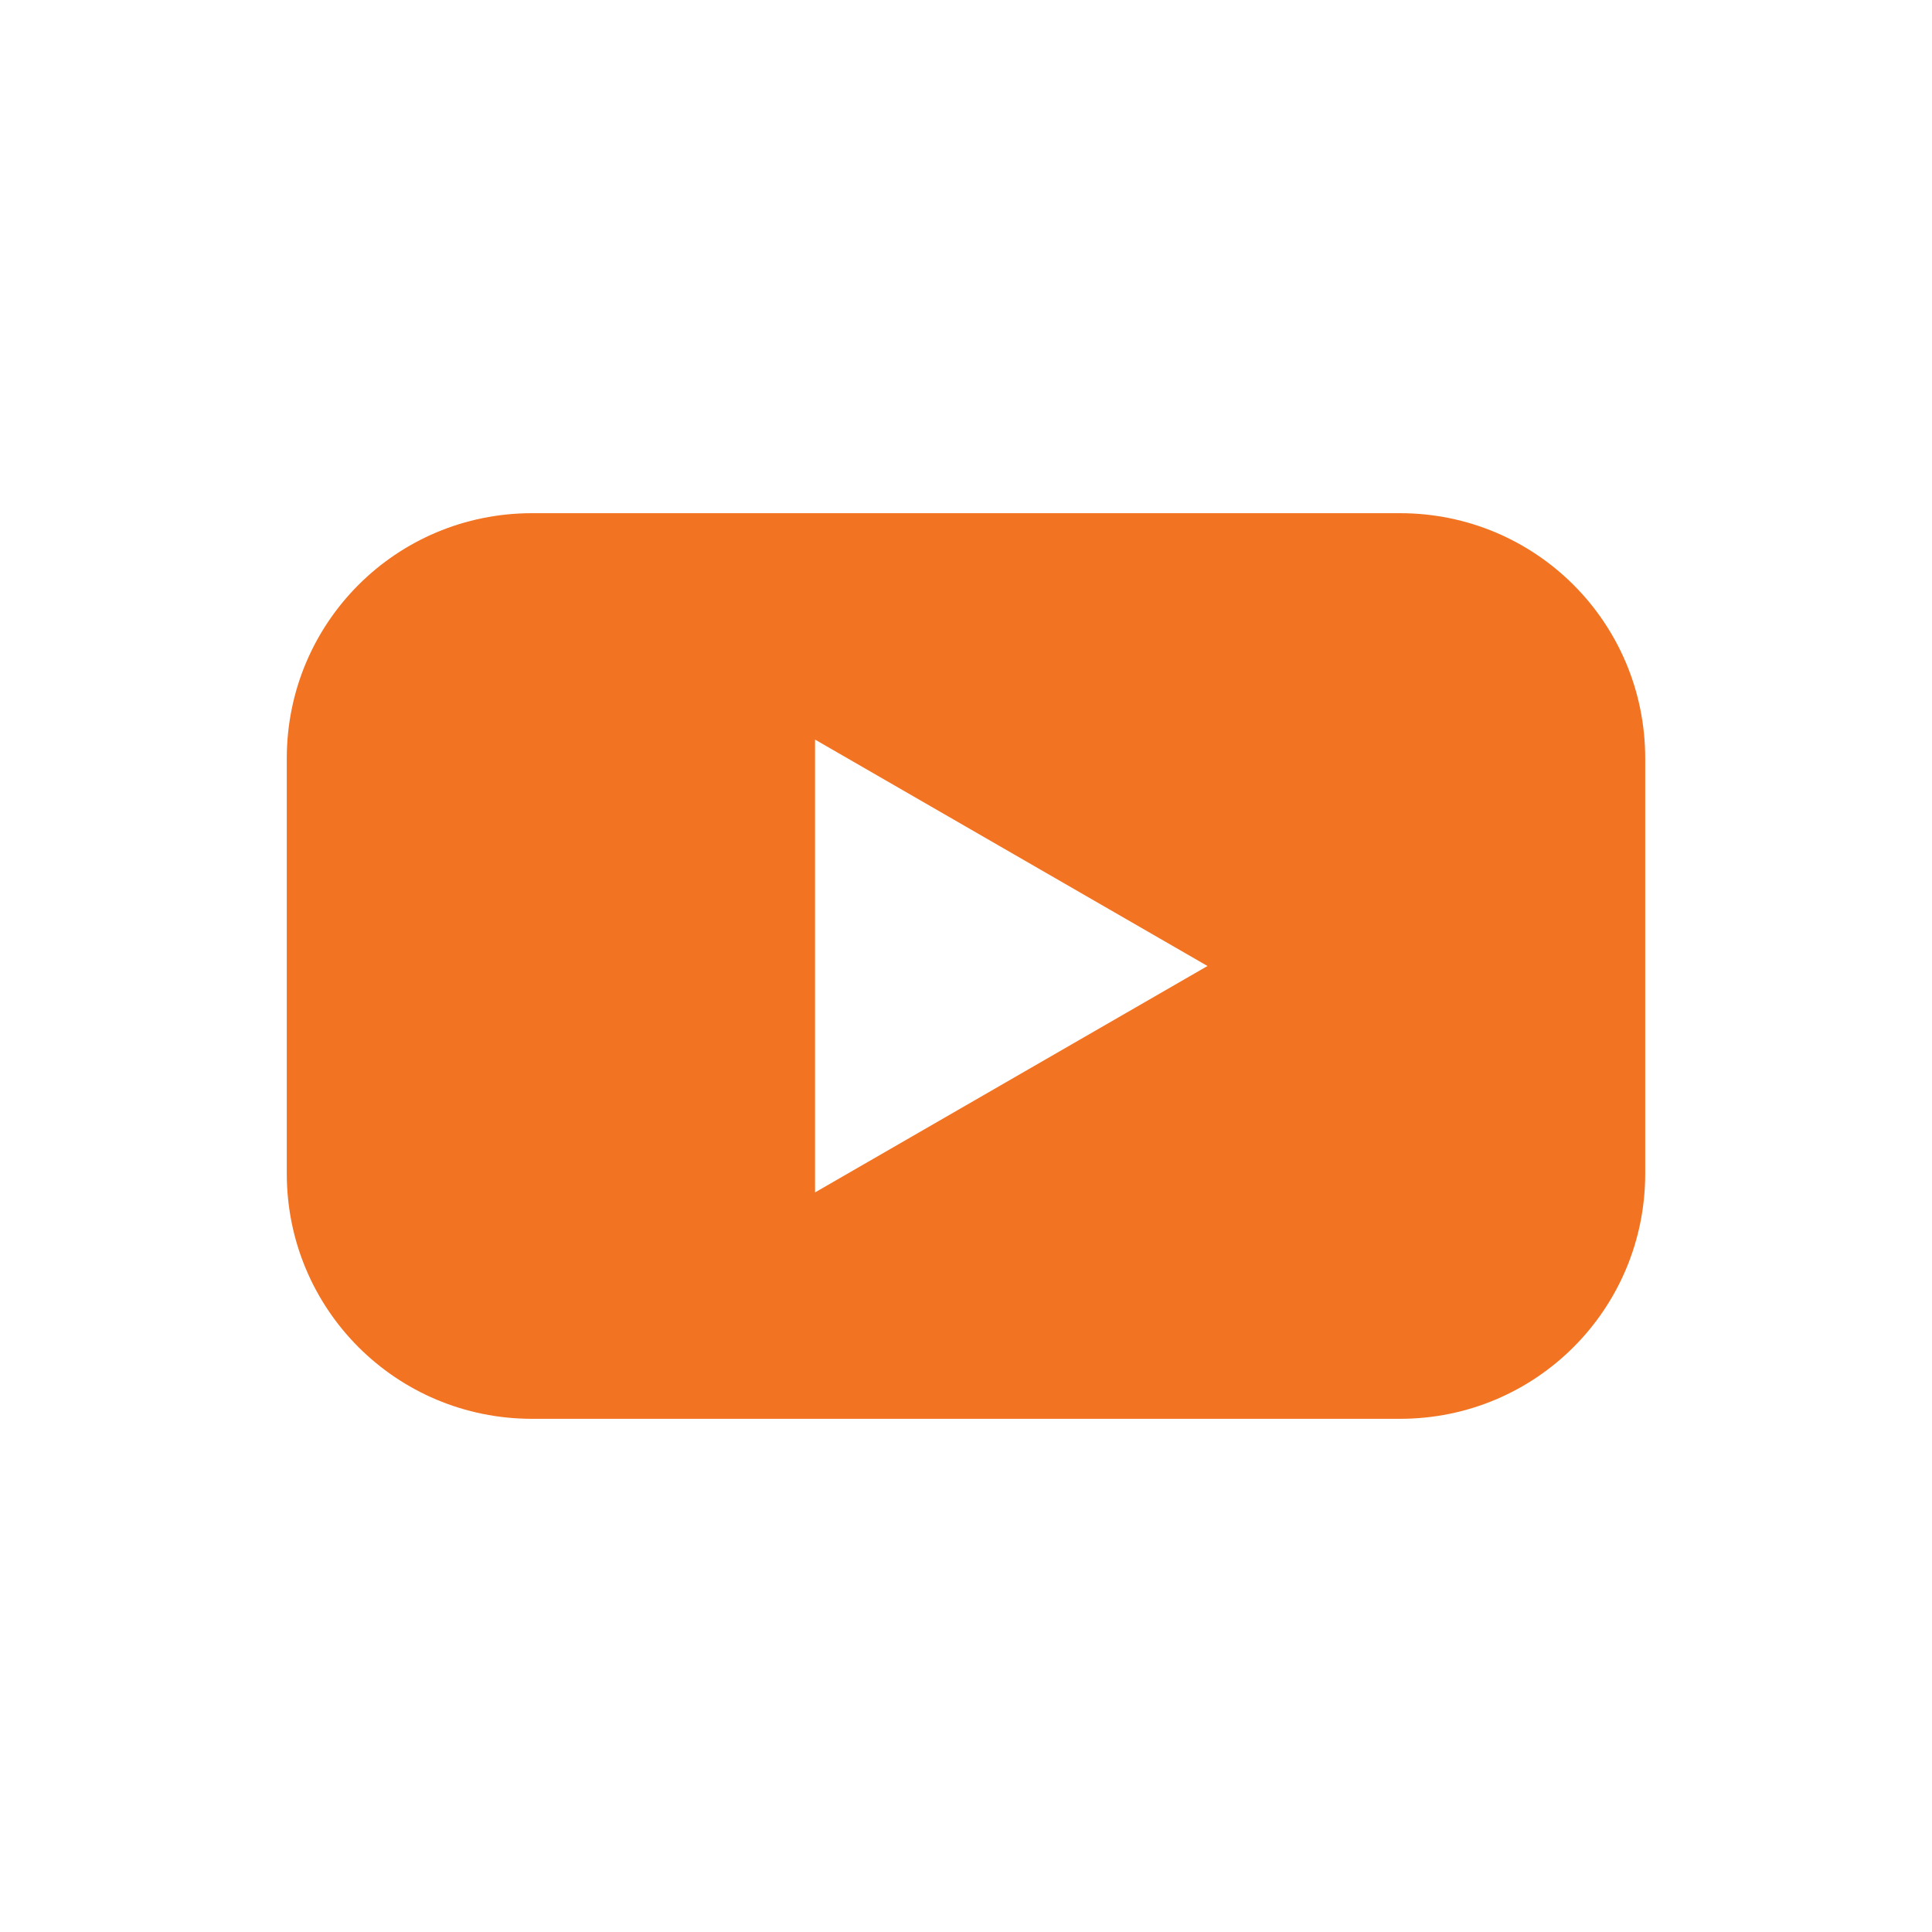
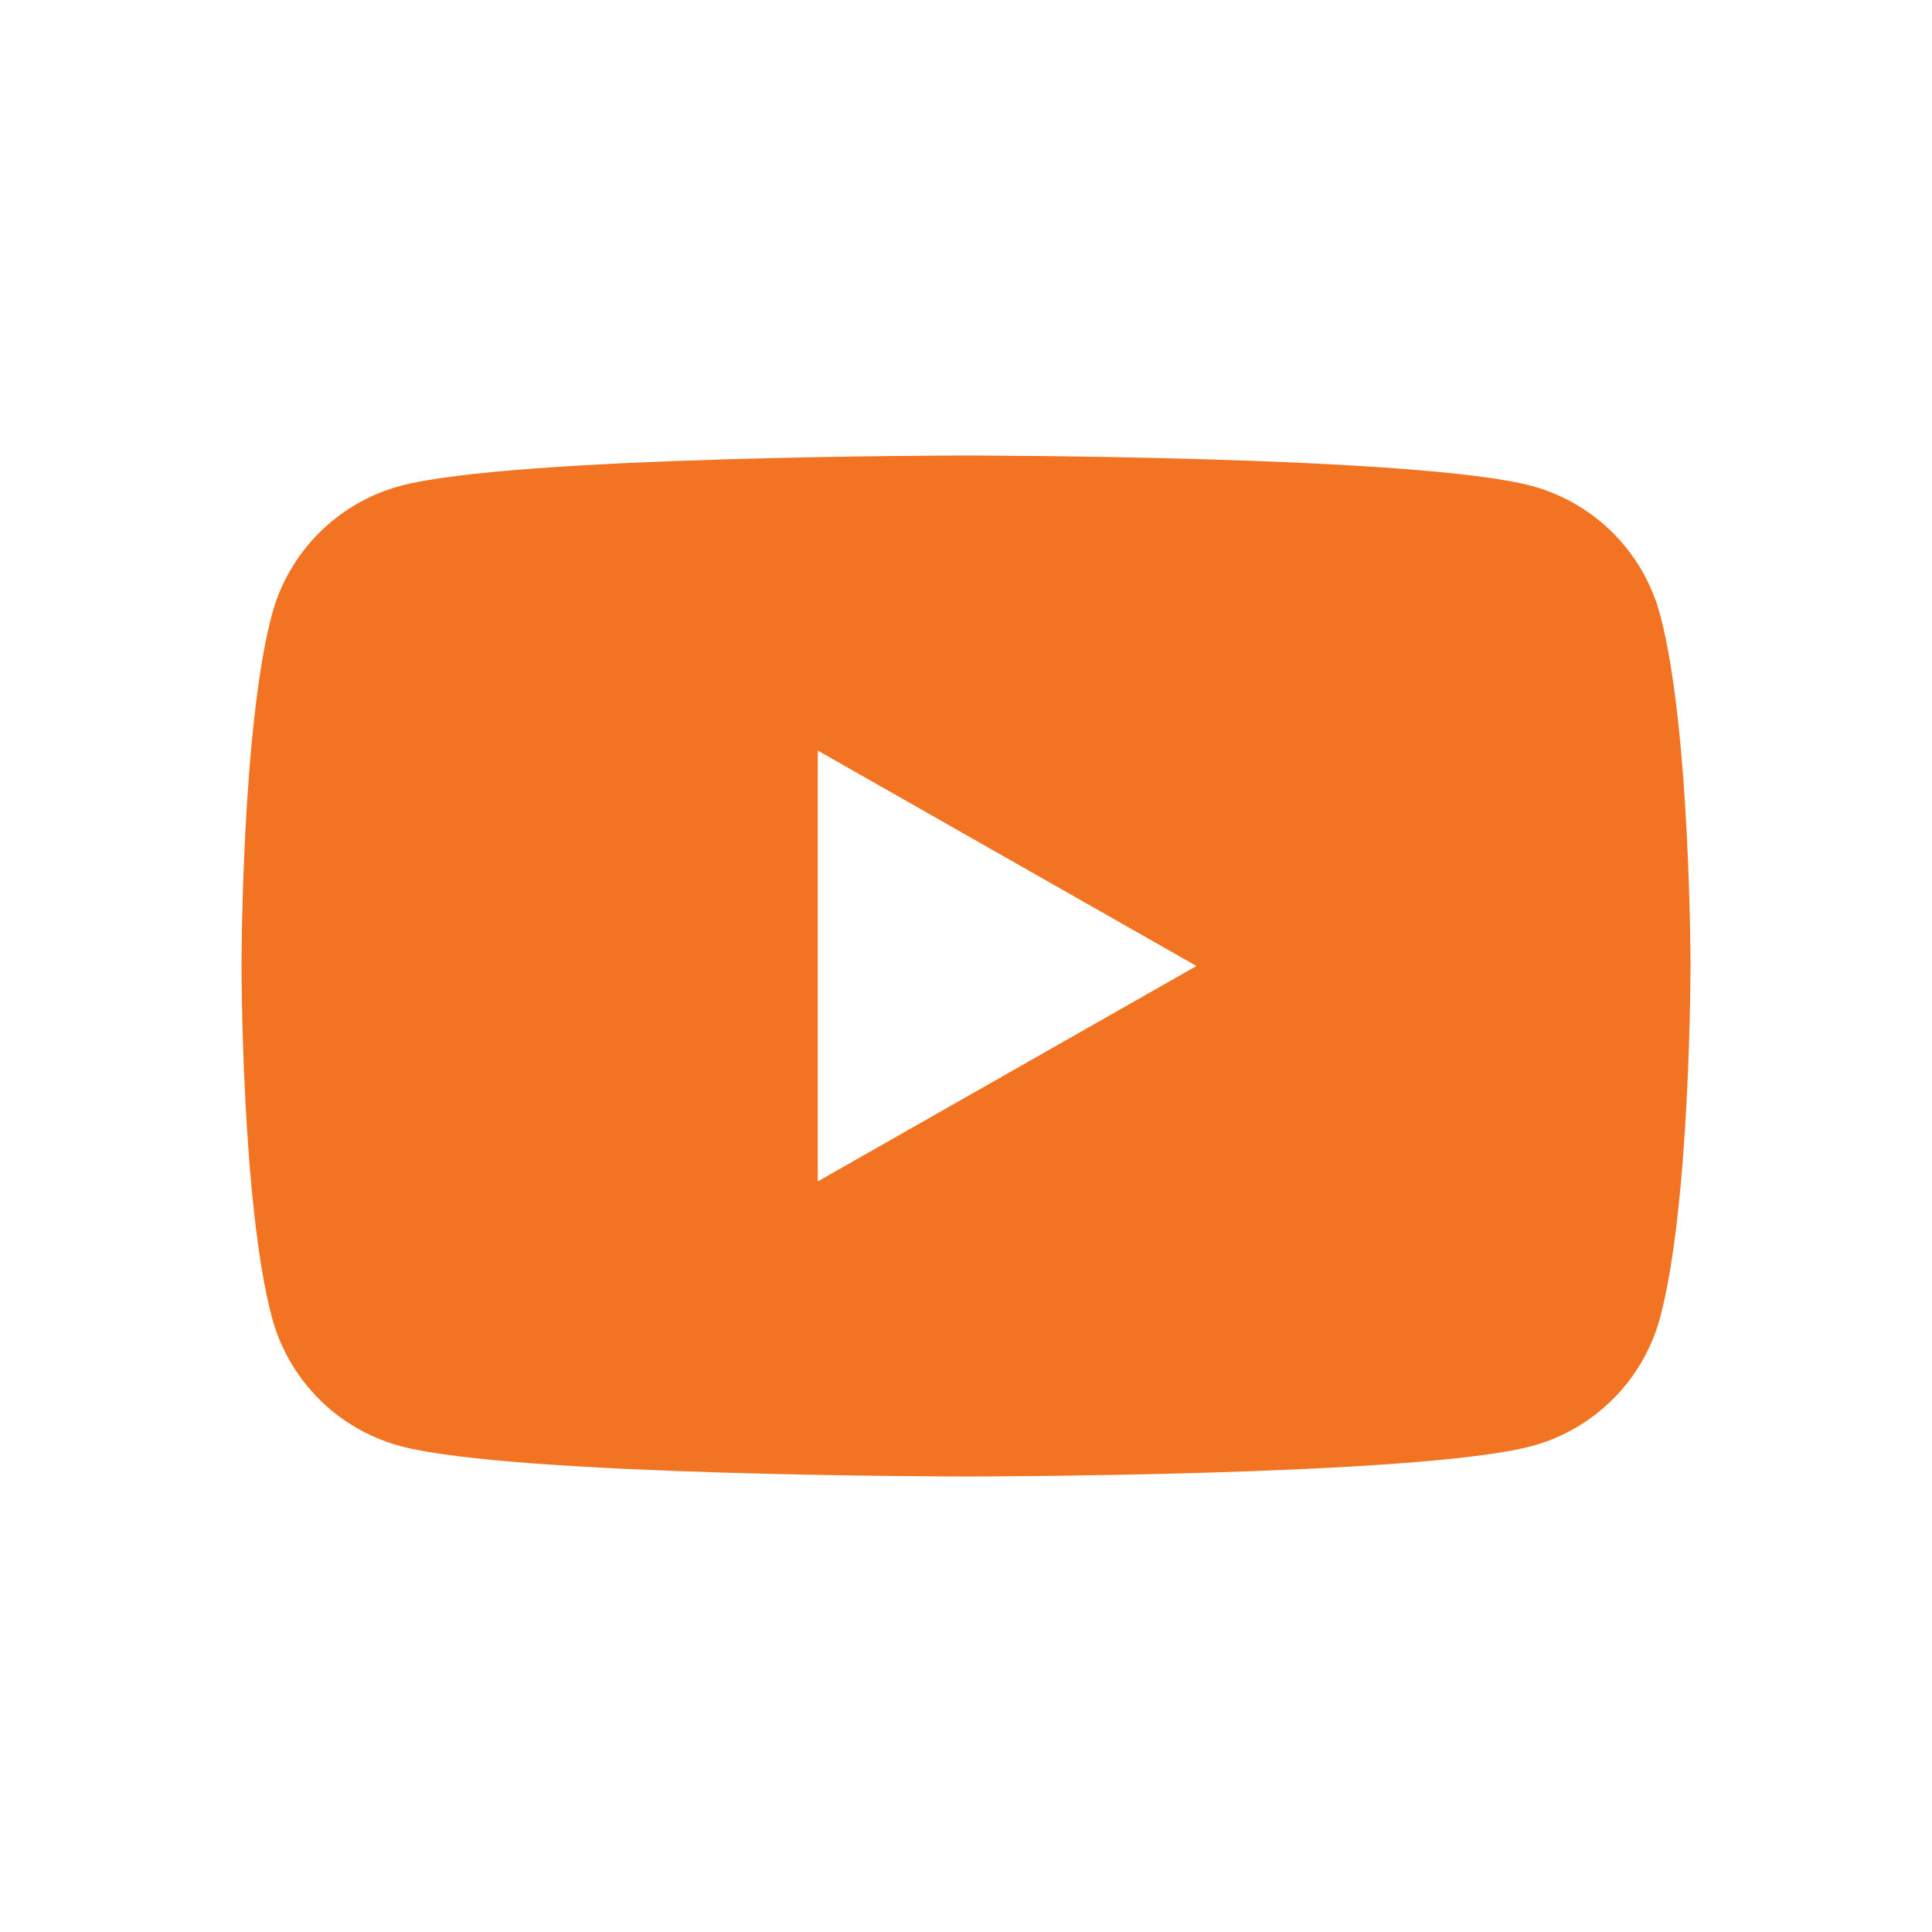
<svg xmlns="http://www.w3.org/2000/svg" width="1024" height="1024" viewBox="0 0 1024 1024">
-   <path fill-rule="evenodd" d="M 282 272 H 742 C 814 272 872 330 872 402 V 622 C 872 694 814 752 742 752 H 282 C 210 752 152 694 152 622 V 402 C 152 330 210 272 282 272 Z M 432 392 V 632 L 640 512 Z" fill="#F27321" />
+   <path transform="translate(128 128) scale(32)" fill-rule="evenodd" d="M23.498 6.186a3.016 3.016 0 0 0-2.122-2.136C19.505 3.545 12 3.545 12 3.545s-7.505 0-9.377.505A3.017 3.017 0 0 0 .502 6.186C0 8.07 0 12 0 12s0 3.93.502 5.814a3.016 3.016 0 0 0 2.122 2.136c1.871.505 9.376.505 9.376.505s7.505 0 9.377-.505a3.015 3.015 0 0 0 2.122-2.136C24 15.93 24 12 24 12s0-3.93-.502-5.814zM9.545 15.568V8.432L15.818 12l-6.273 3.568z" fill="#F27321" />
</svg>
